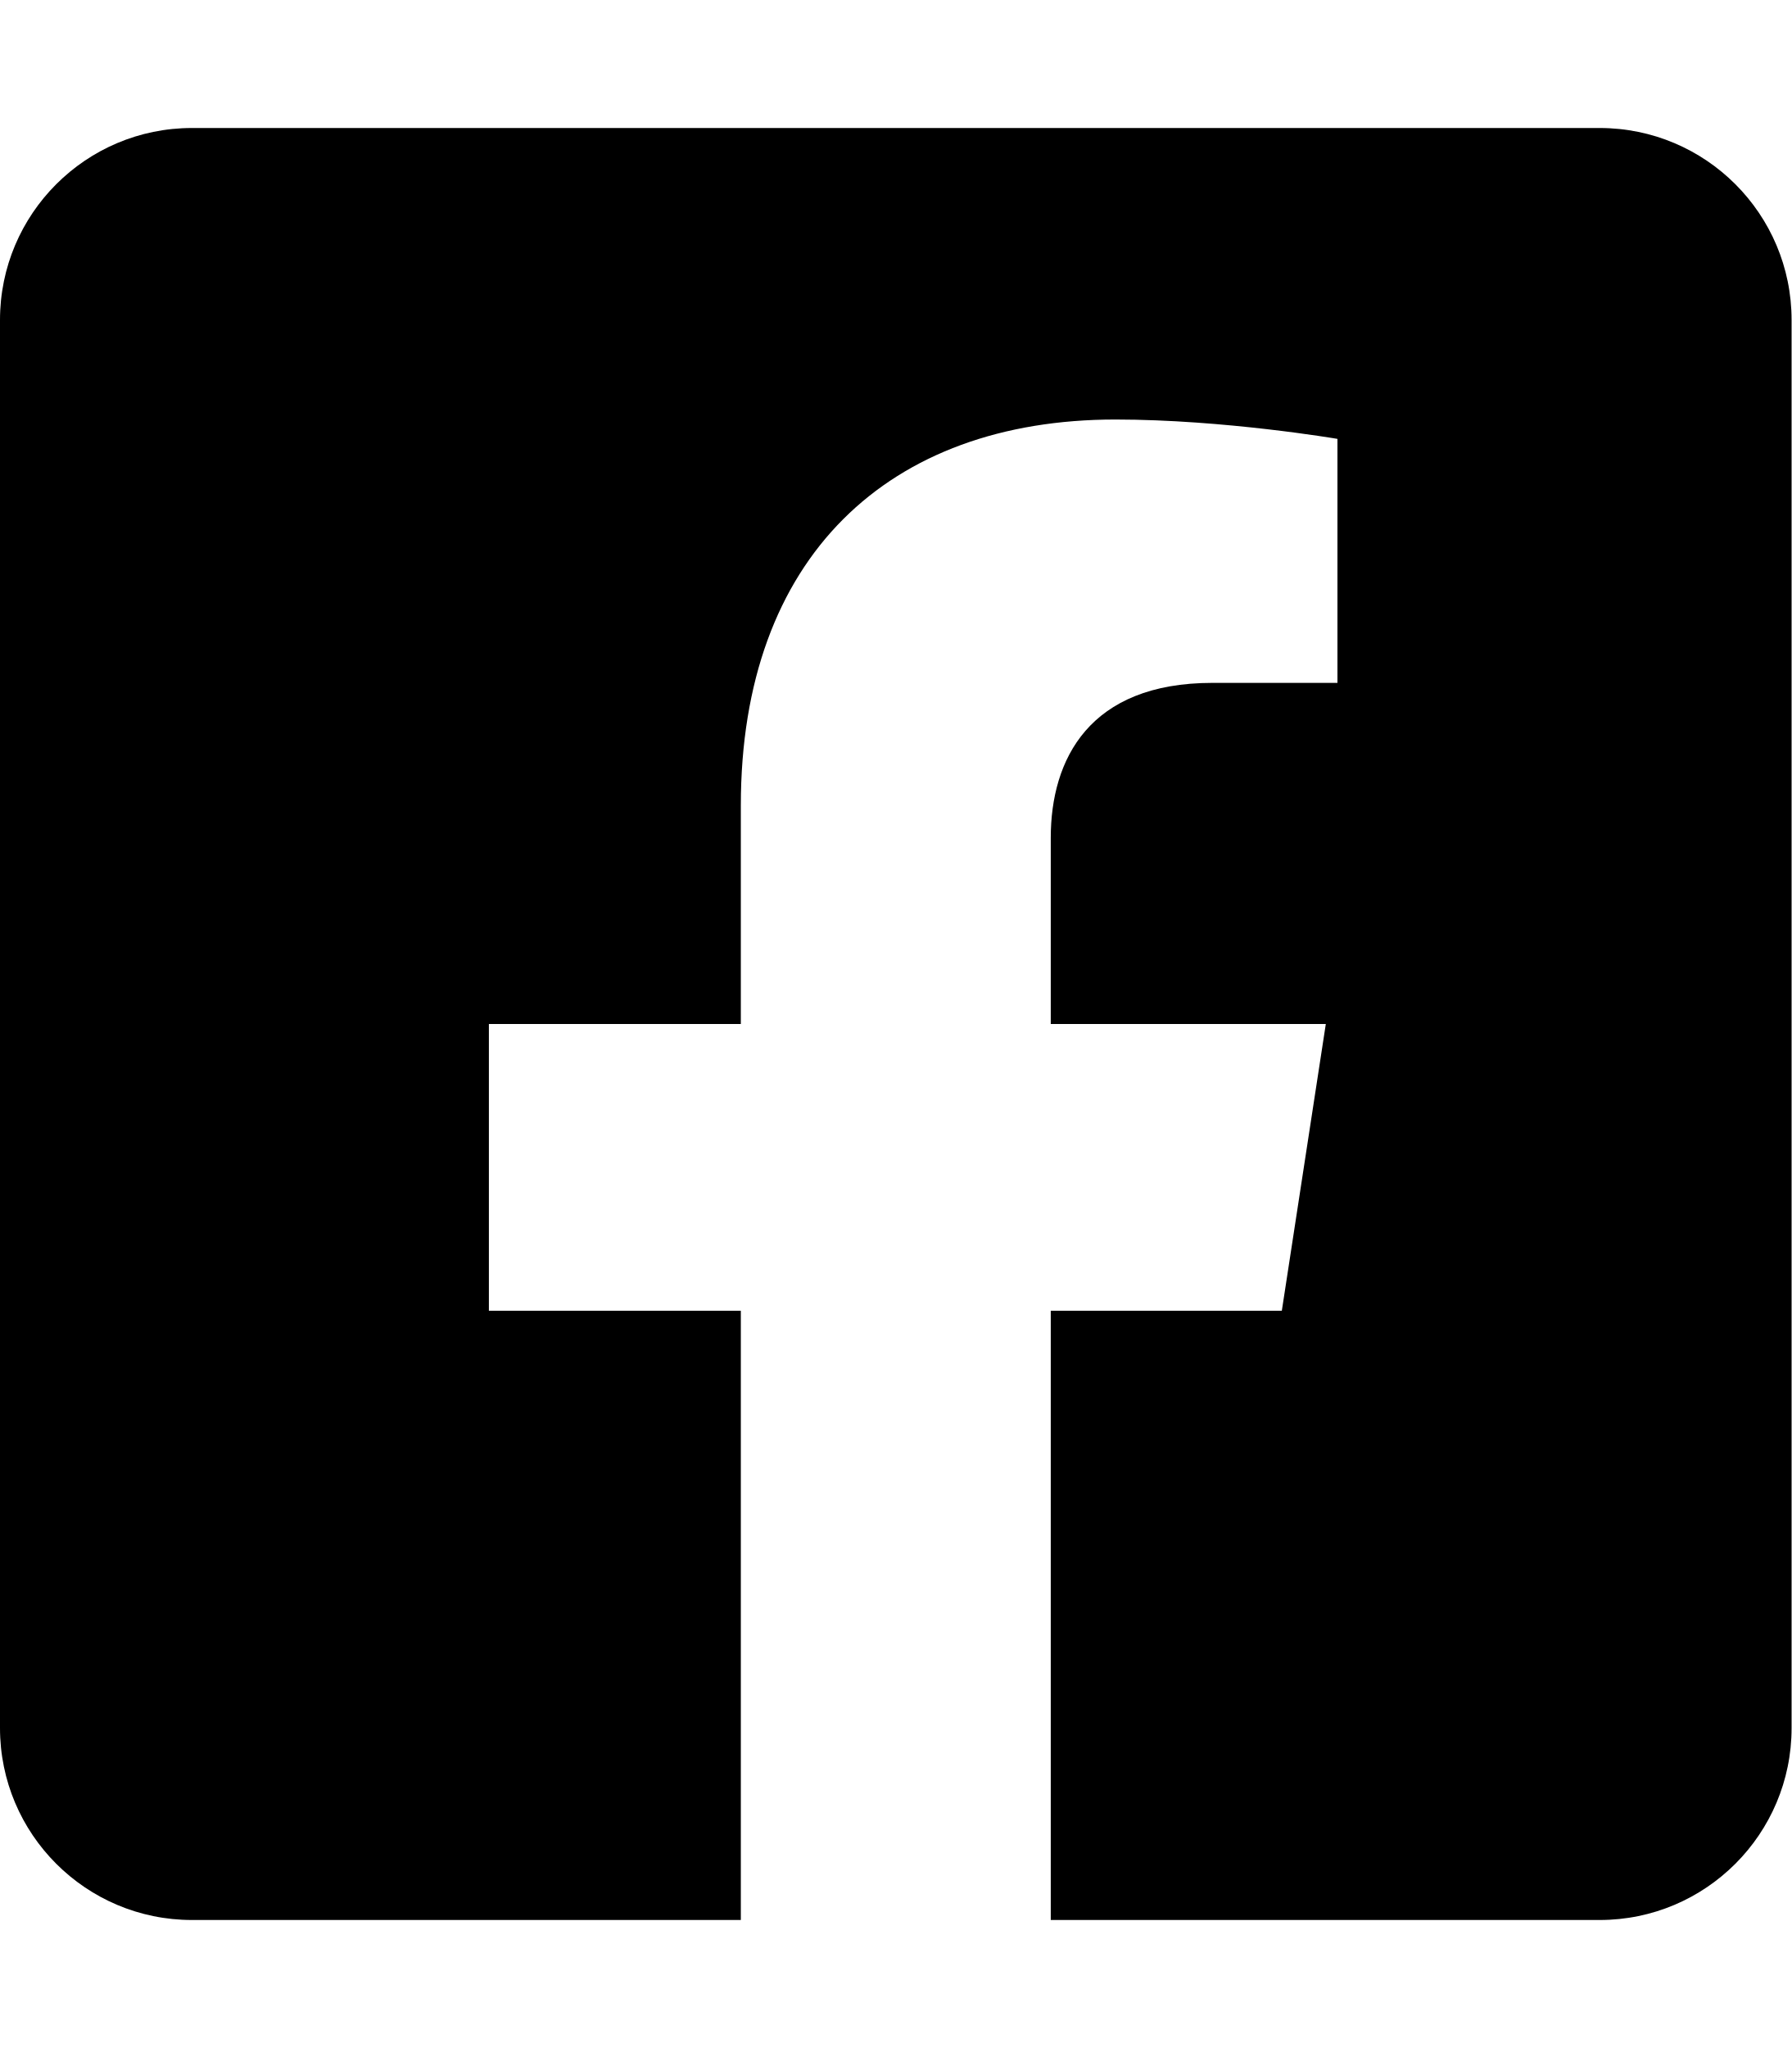
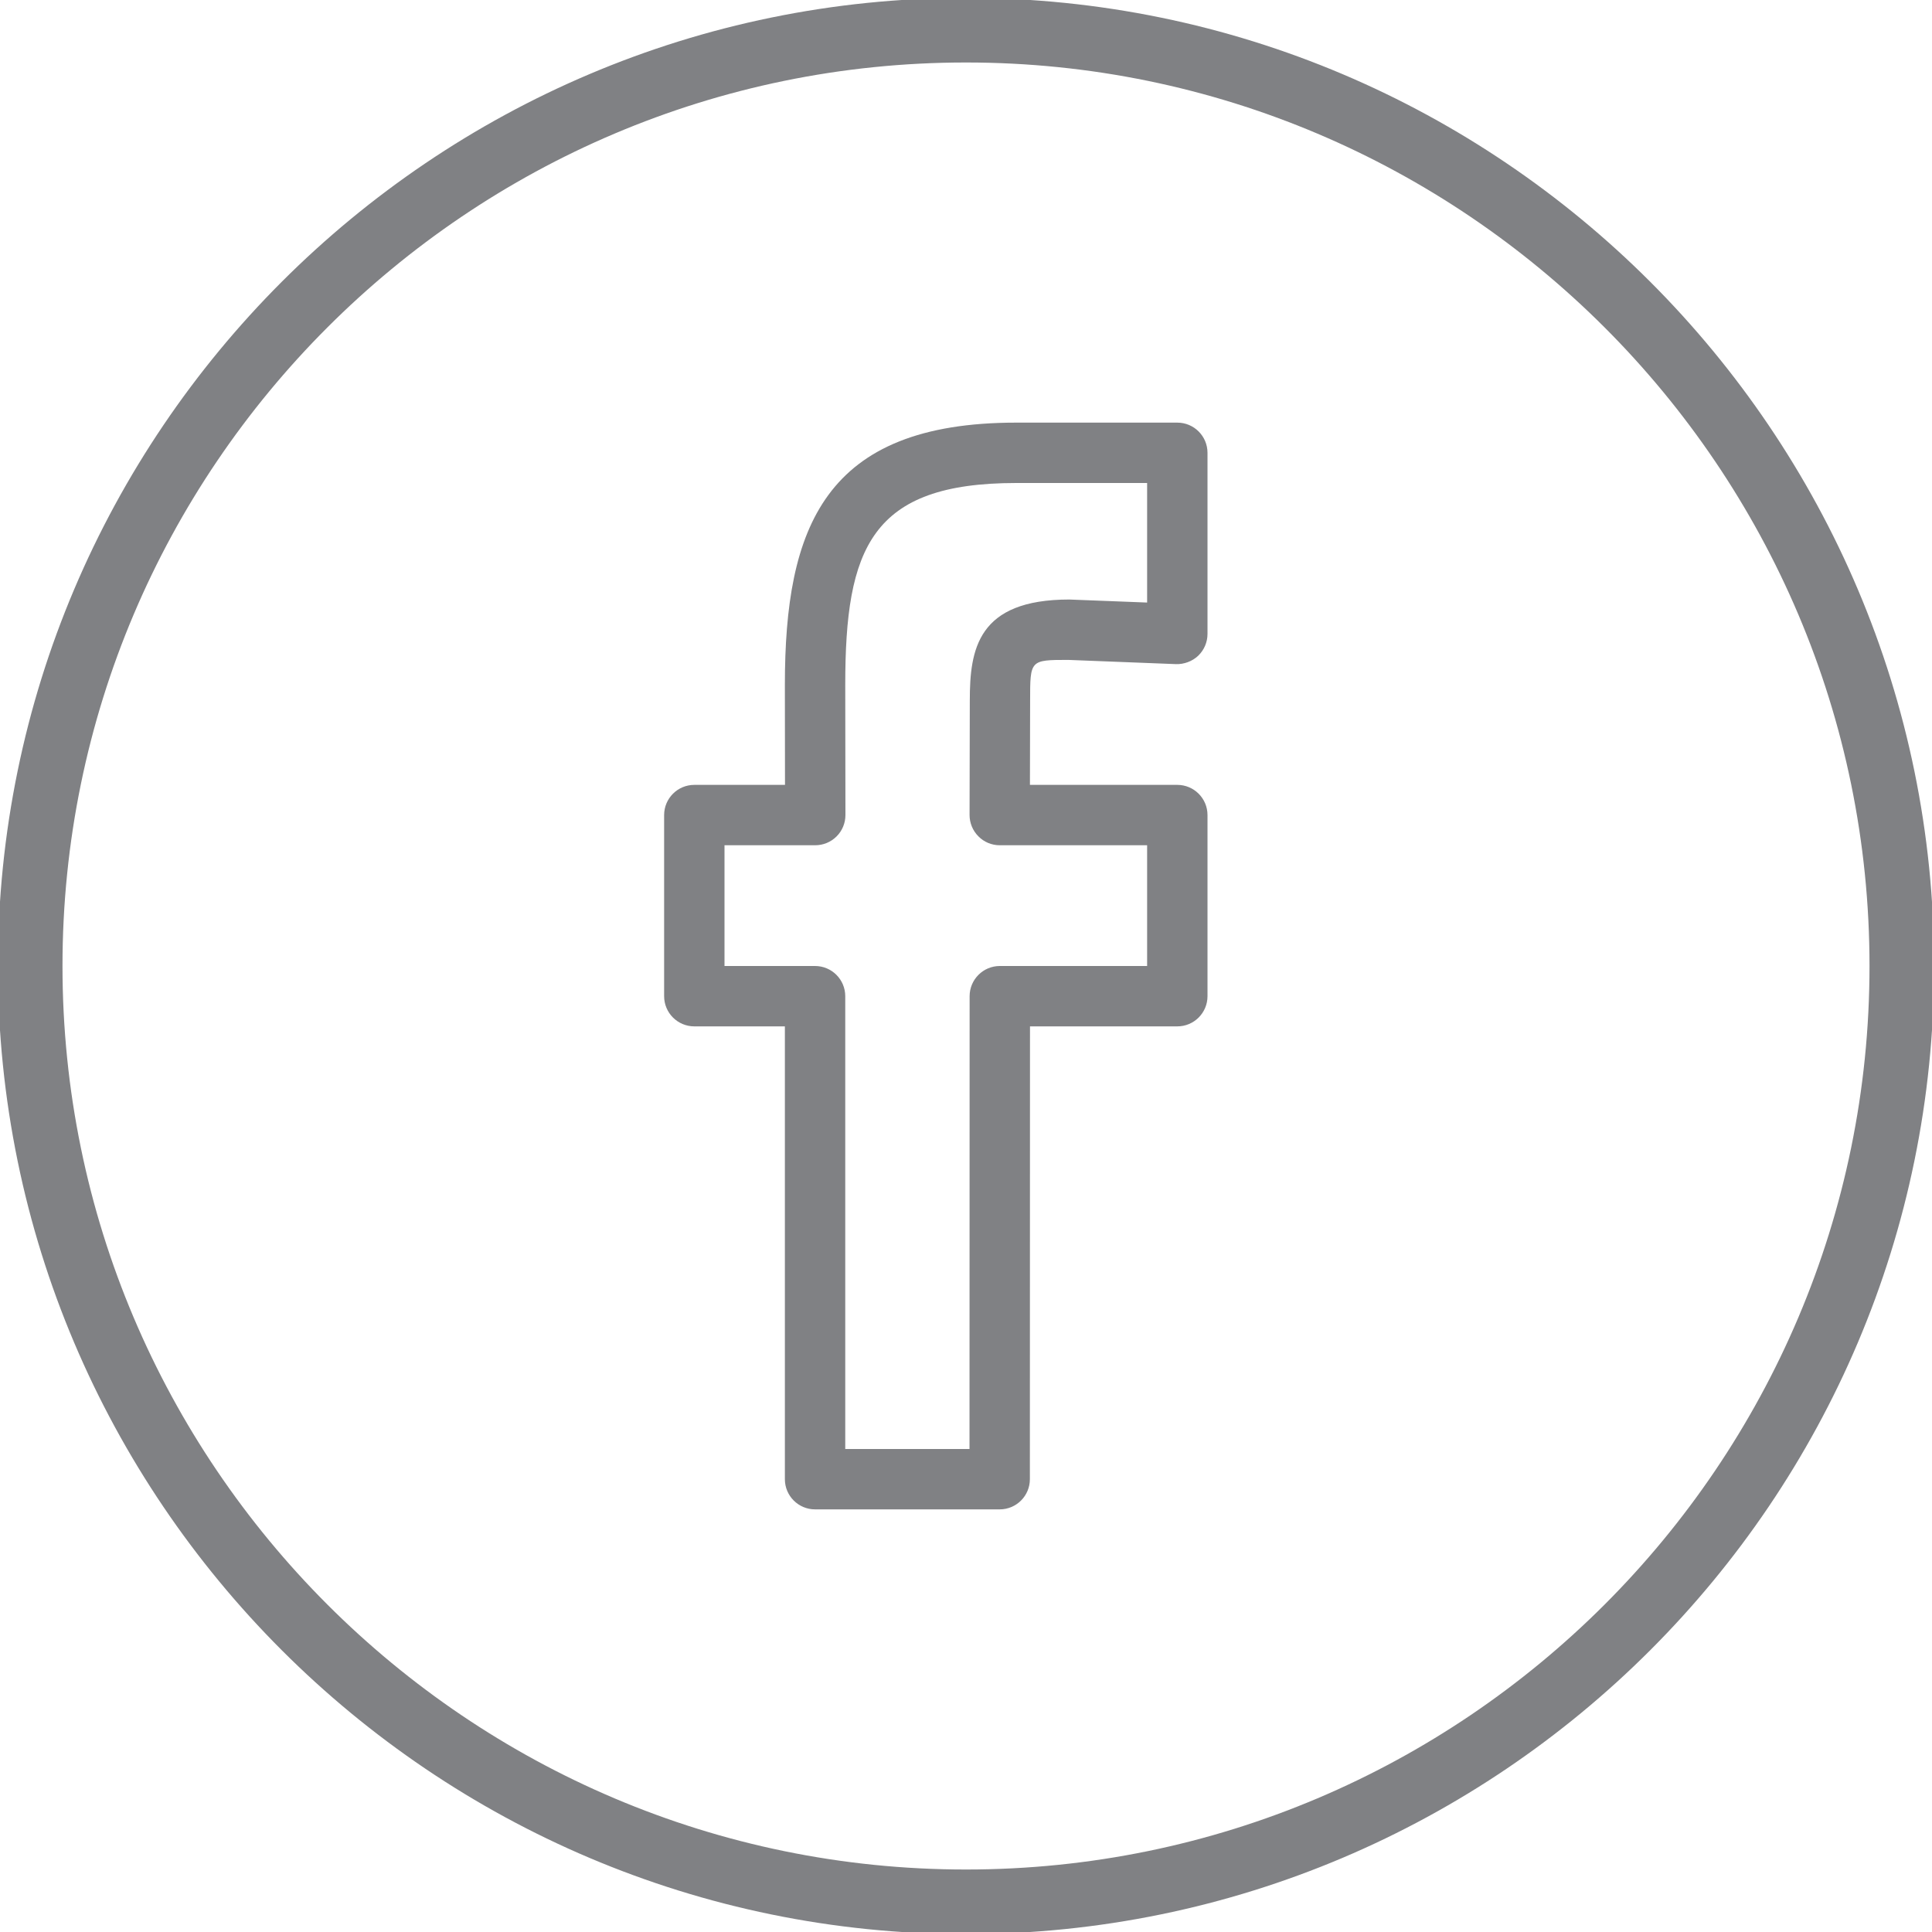
- <svg xmlns="http://www.w3.org/2000/svg" viewBox="0 0 448 512">
-   <path d="M400 32H48A48 48 0 0 0 0 80v352a48 48 0 0 0 48 48h137.25V327.69h-63V256h63v-54.64c0-62.15 37-96.48 93.67-96.48 27.14 0 55.52 4.84 55.52 4.84v61h-31.27c-30.81 0-40.42 19.12-40.42 38.73V256h68.78l-11 71.69h-57.78V480H400a48 48 0 0 0 48-48V80a48 48 0 0 0-48-48z" />
+ <svg xmlns="http://www.w3.org/2000/svg" version="1.1" id="Layer_1" width="800px" height="800px" viewBox="0 0 32 32" enable-background="new 0 0 32 32" xml:space="preserve">
+   <g>
+     <path fill="#808184" d="M16-0.035C7.159-0.035-0.035,7.159-0.035,16S7.159,32.035,16,32.035S32.035,24.841,32.035,16   S24.841-0.035,16-0.035z M16,30.965C7.748,30.965,1.035,24.252,1.035,16S7.748,1.035,16,1.035S30.965,7.748,30.965,16   S24.252,30.965,16,30.965z" />
+     <path fill="#808184" d="M19.5,7h-2.668C13.652,7,13,8.737,13,11.345L13.002,13H11.5c-0.276,0-0.5,0.224-0.5,0.5v3   c0,0.276,0.224,0.5,0.5,0.5H13v7.5c0,0.276,0.224,0.5,0.5,0.5h3.058c0.276,0,0.5-0.224,0.5-0.5L17.06,17h2.44   c0.276,0,0.5-0.224,0.5-0.5v-3c0-0.276-0.224-0.5-0.5-0.5h-2.441l0.003-1.396c0-0.673,0-0.673,0.629-0.674L19.48,11   c0.127,0.004,0.268-0.045,0.366-0.139S20,10.636,20,10.5v-3C20,7.224,19.776,7,19.5,7z M19,9.98l-1.289-0.05   c-1.521,0-1.648,0.827-1.648,1.672l-0.004,1.896c0,0.133,0.052,0.26,0.146,0.354C16.298,13.947,16.425,14,16.558,14H19v2h-2.44   c-0.276,0-0.5,0.224-0.5,0.5L16.058,24H14v-7.5c0-0.276-0.224-0.5-0.5-0.5H12v-2h1.503c0.133,0,0.26-0.053,0.354-0.147   c0.094-0.094,0.146-0.221,0.146-0.354L14,11.344C14,9.079,14.424,8,16.832,8H19V9.98z" />
+   </g>
</svg>
